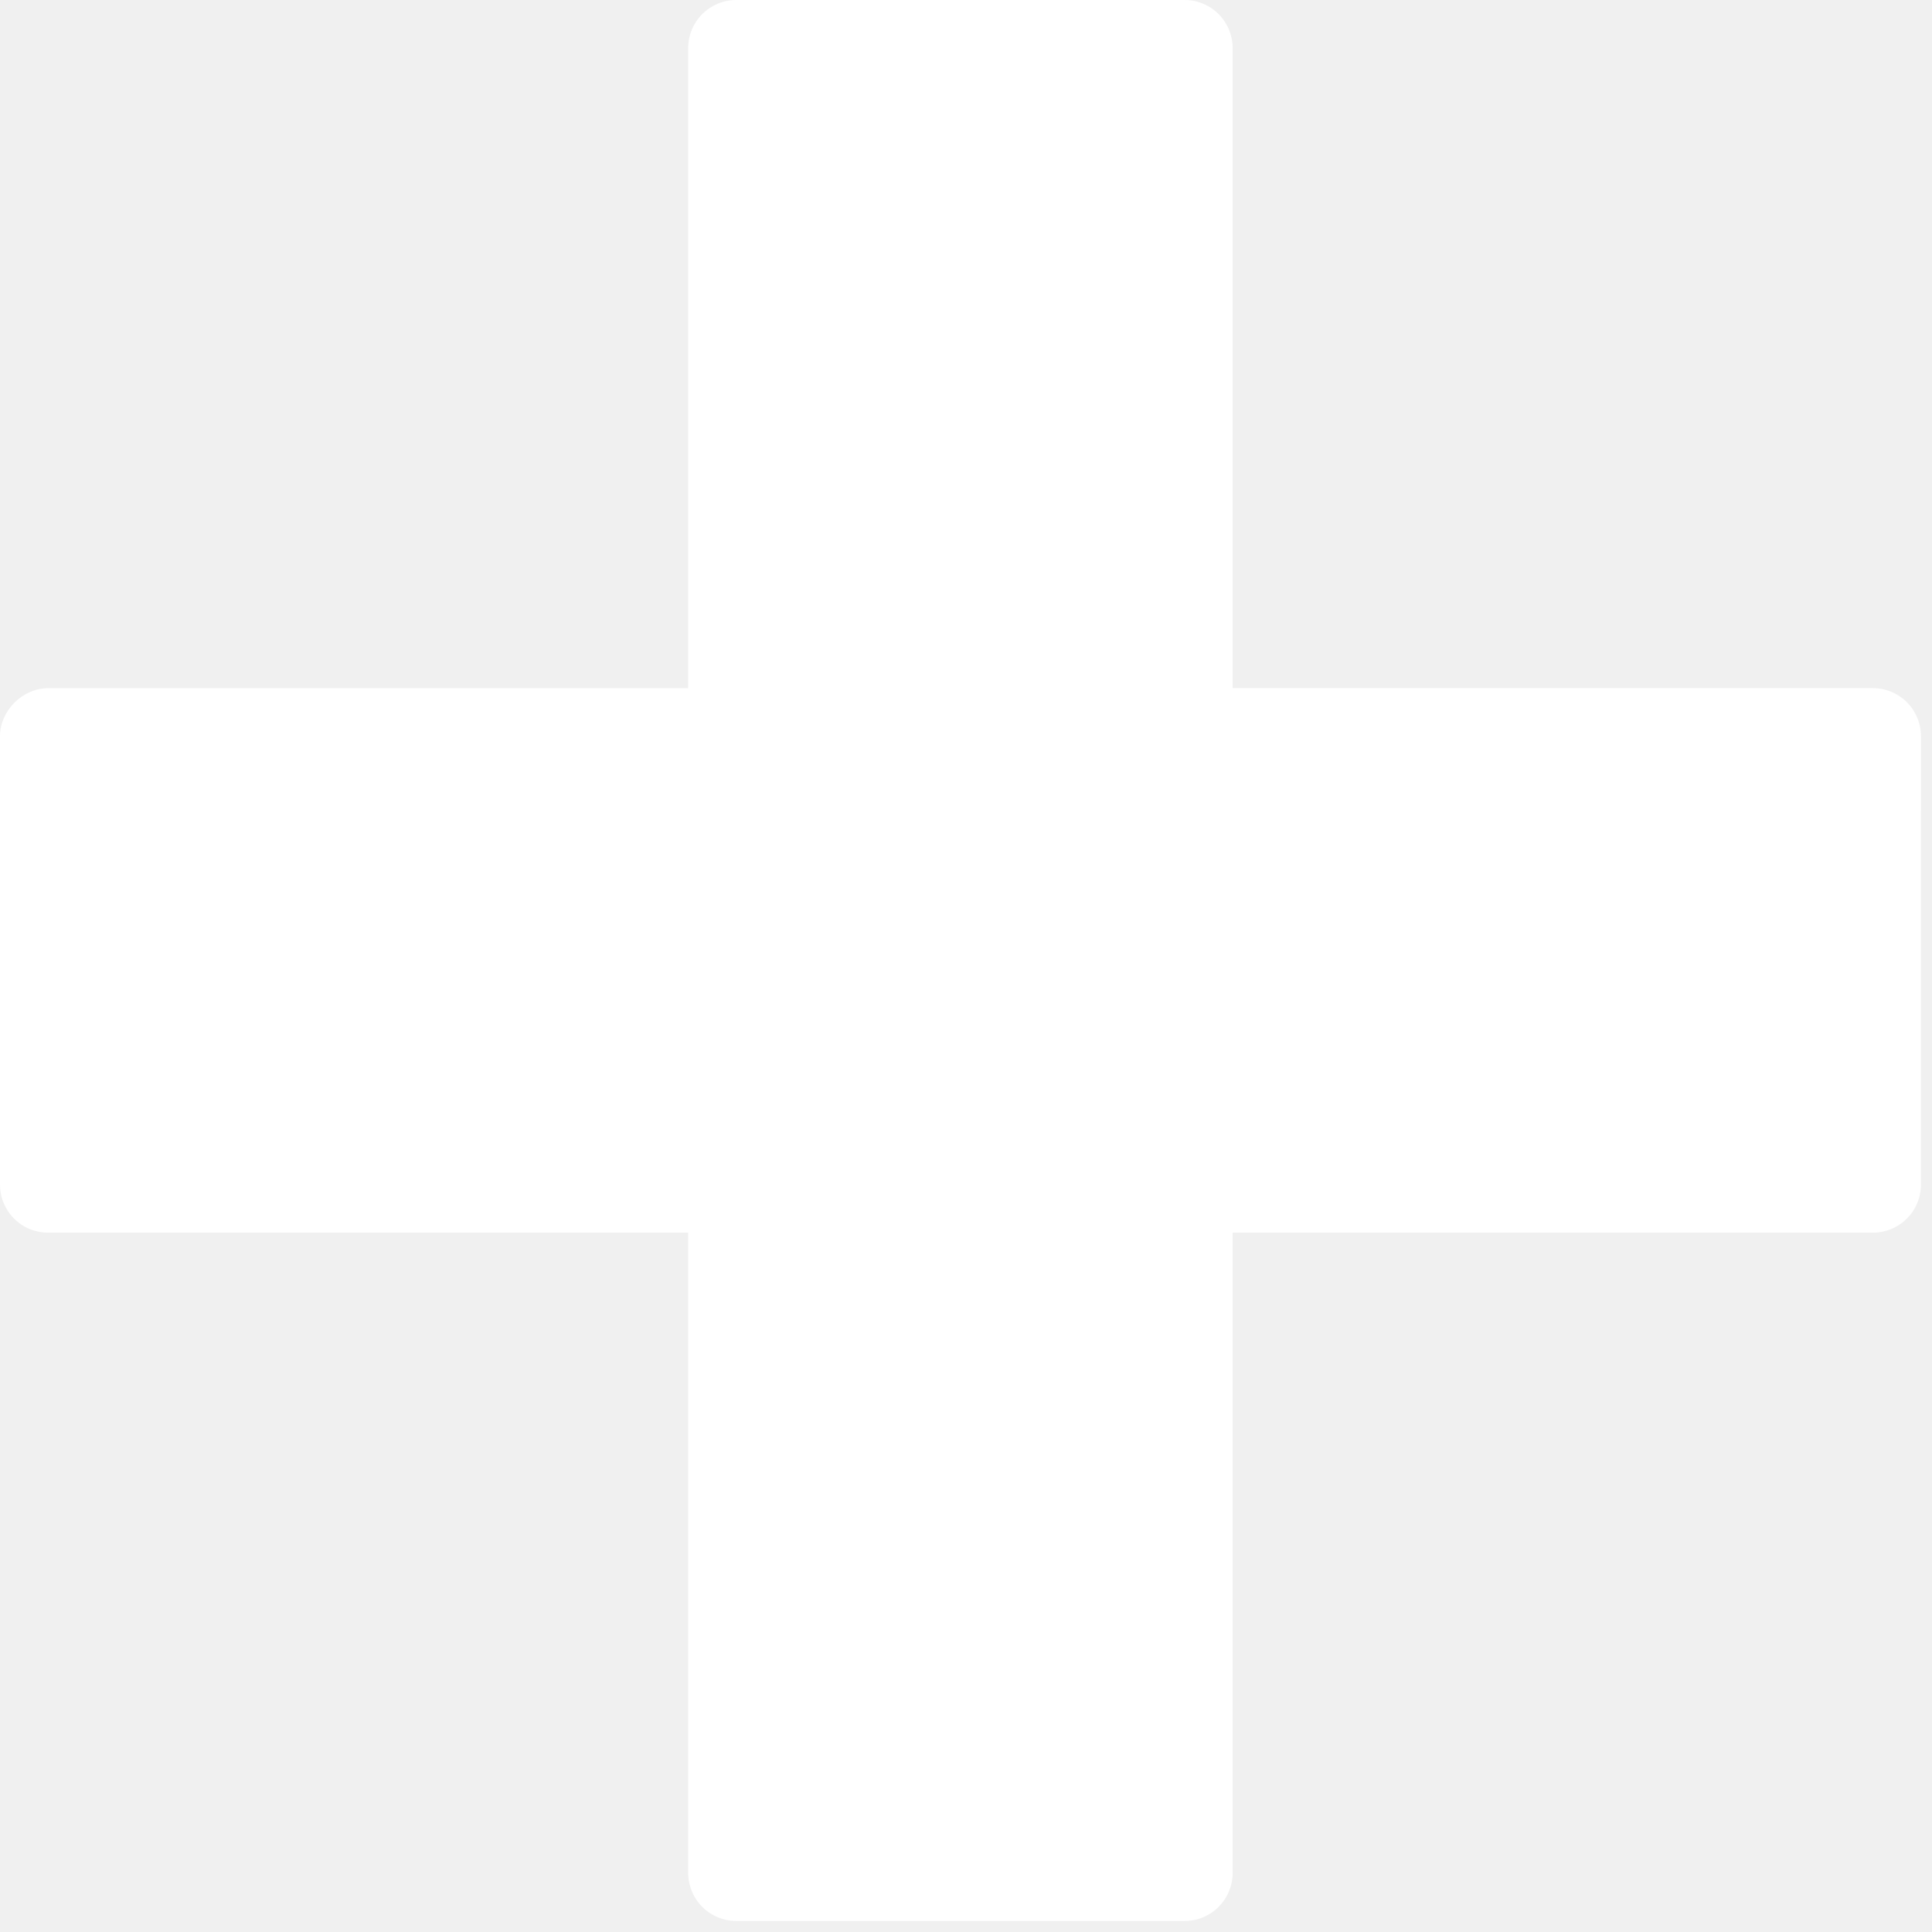
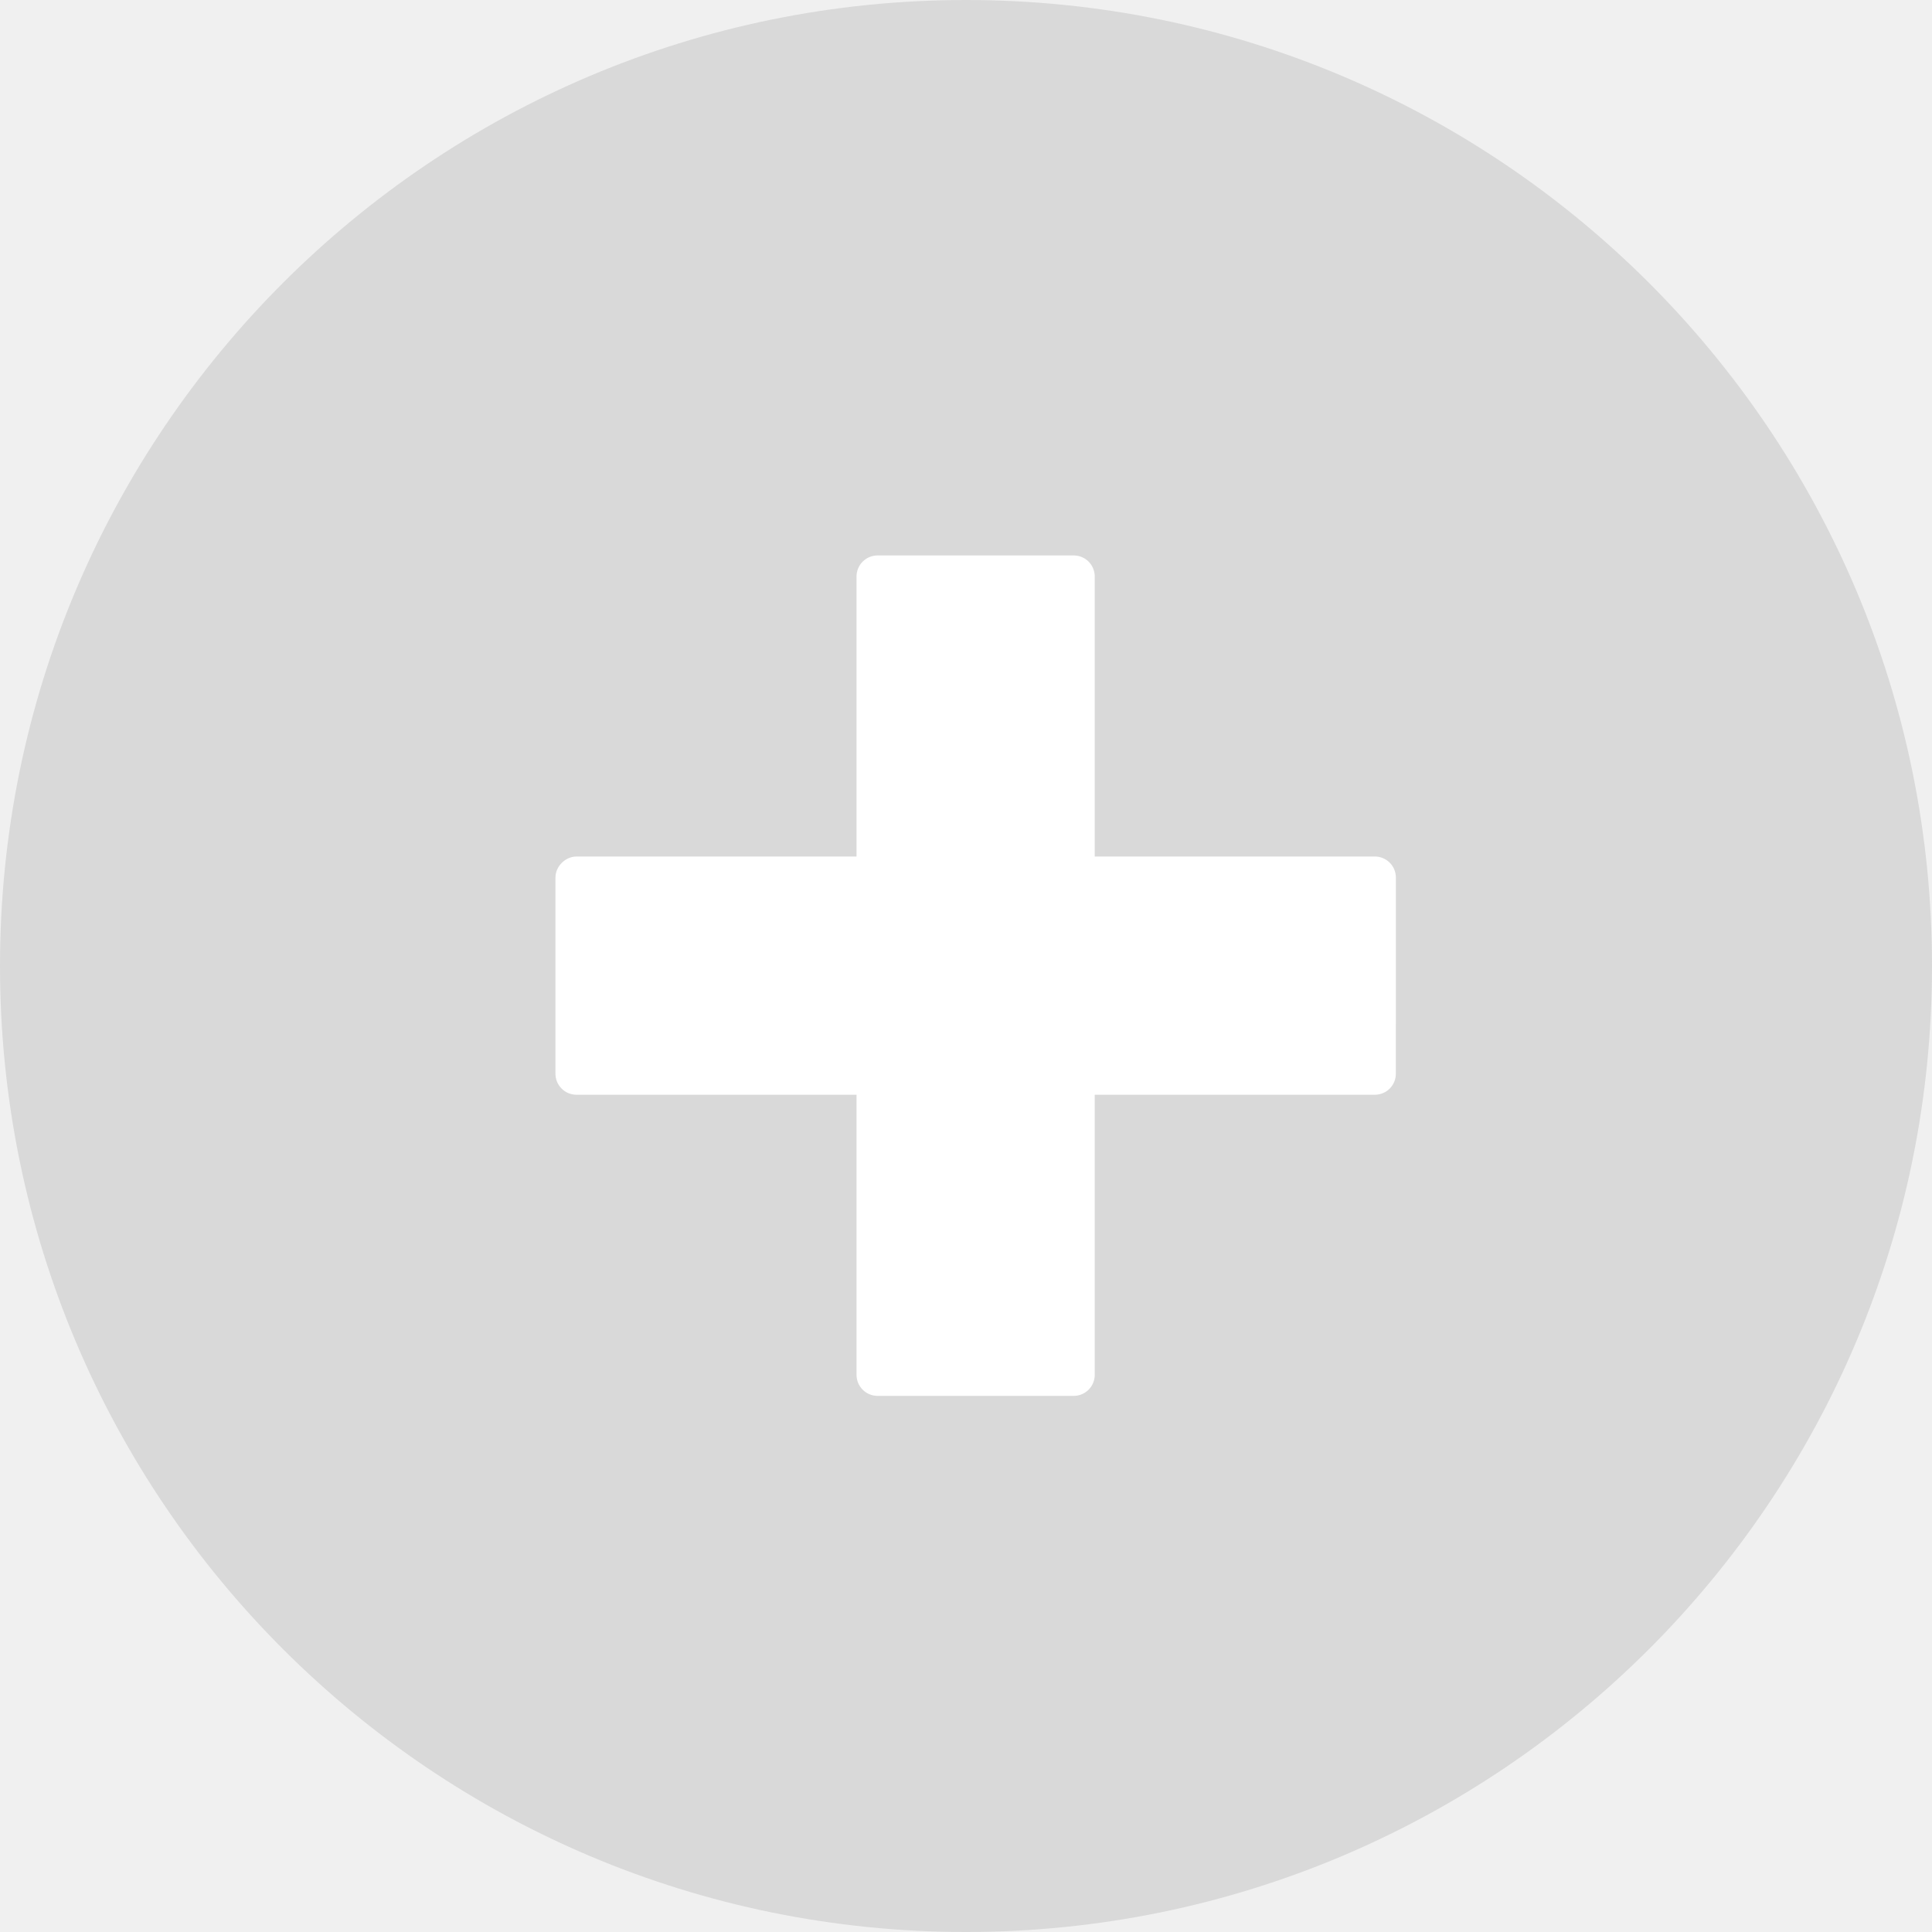
- <svg xmlns="http://www.w3.org/2000/svg" width="35" height="35" viewBox="0 0 35 35" fill="none">
-   <path d="M33.929 12.466H22.331V0.87C22.33 0.64 22.239 0.418 22.076 0.255C21.913 0.092 21.692 0 21.461 0H13.337C13.106 0 12.885 0.092 12.722 0.255C12.559 0.418 12.467 0.64 12.467 0.87L12.467 12.467L0.87 12.467C0.409 12.467 0 12.875 5.31758e-07 13.337V21.461C-0 21.575 0.022 21.688 0.066 21.794C0.11 21.899 0.174 21.995 0.255 22.076C0.335 22.157 0.431 22.221 0.537 22.265C0.643 22.308 0.756 22.331 0.87 22.331H12.467V33.93C12.467 34.16 12.559 34.382 12.722 34.545C12.885 34.708 13.107 34.8 13.337 34.8H21.46C21.575 34.8 21.688 34.778 21.793 34.734C21.899 34.69 21.995 34.626 22.076 34.545C22.157 34.464 22.221 34.368 22.264 34.263C22.308 34.157 22.331 34.044 22.331 33.93V22.331L33.929 22.331C34.043 22.331 34.156 22.308 34.262 22.265C34.368 22.221 34.464 22.157 34.545 22.076C34.625 21.995 34.69 21.899 34.733 21.794C34.777 21.688 34.799 21.575 34.799 21.46L34.8 13.336C34.8 13.105 34.708 12.884 34.545 12.721C34.381 12.558 34.16 12.466 33.929 12.466Z" fill="white" />
+ <svg xmlns="http://www.w3.org/2000/svg" width="80" height="80" viewBox="0 0 80 80" fill="none">
+   <circle cx="40" cy="40" r="40" fill="#D9D9D9" />
+   <path d="M56.929 35.466H45.331V23.87C45.33 23.64 45.239 23.418 45.076 23.255C44.913 23.092 44.691 23 44.461 23H36.337C36.106 23 35.885 23.092 35.722 23.255C35.559 23.418 35.467 23.64 35.467 23.87L35.467 35.467L23.87 35.467C23.409 35.467 23 35.875 23 36.337V44.461C23 44.575 23.022 44.688 23.066 44.794C23.11 44.9 23.174 44.995 23.255 45.076C23.335 45.157 23.431 45.221 23.537 45.265C23.643 45.308 23.756 45.331 23.87 45.331H35.467V56.93C35.467 57.16 35.559 57.382 35.722 57.545C35.885 57.708 36.106 57.8 36.337 57.8H44.46C44.575 57.8 44.688 57.778 44.793 57.734C44.899 57.69 44.995 57.626 45.076 57.545C45.157 57.464 45.221 57.368 45.264 57.263C45.308 57.157 45.331 57.044 45.331 56.93V45.331L56.929 45.331C57.043 45.331 57.156 45.308 57.262 45.265C57.368 45.221 57.464 45.157 57.545 45.076C57.625 44.995 57.69 44.899 57.733 44.794C57.777 44.688 57.799 44.575 57.799 44.46L57.8 36.336C57.8 36.105 57.708 35.884 57.545 35.721C57.381 35.558 57.16 35.466 56.929 35.466Z" fill="white" />
</svg>
